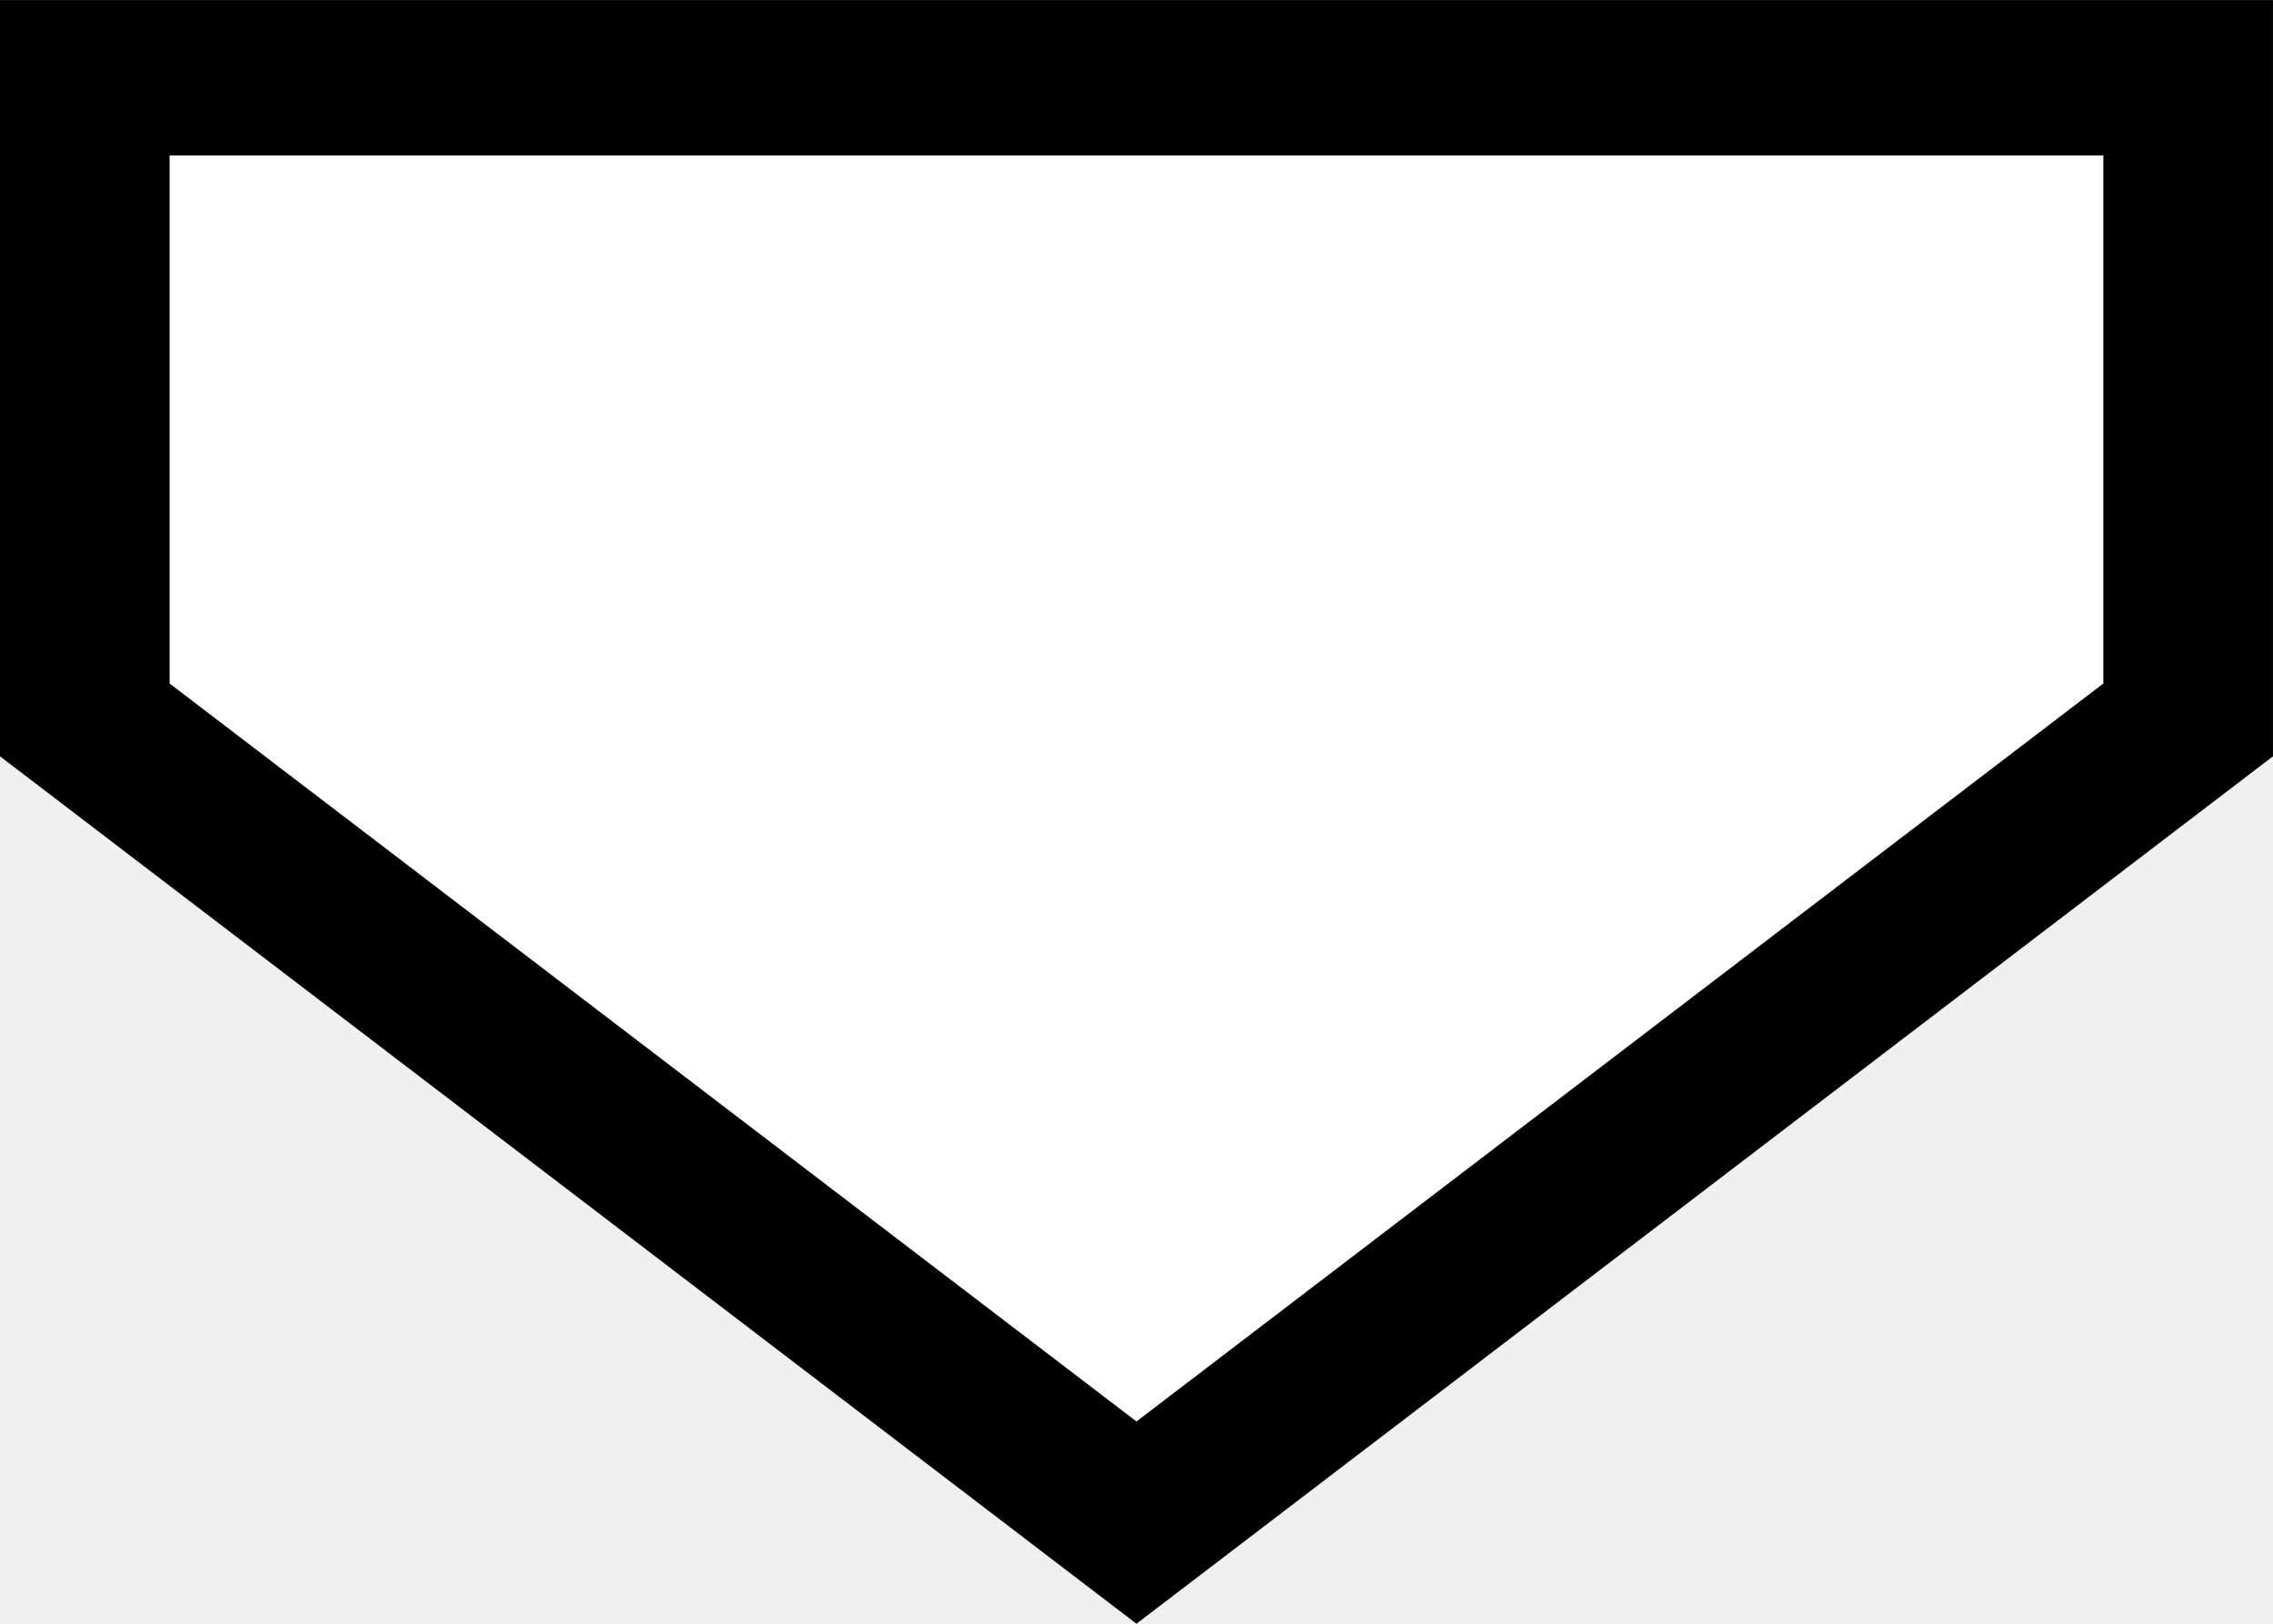
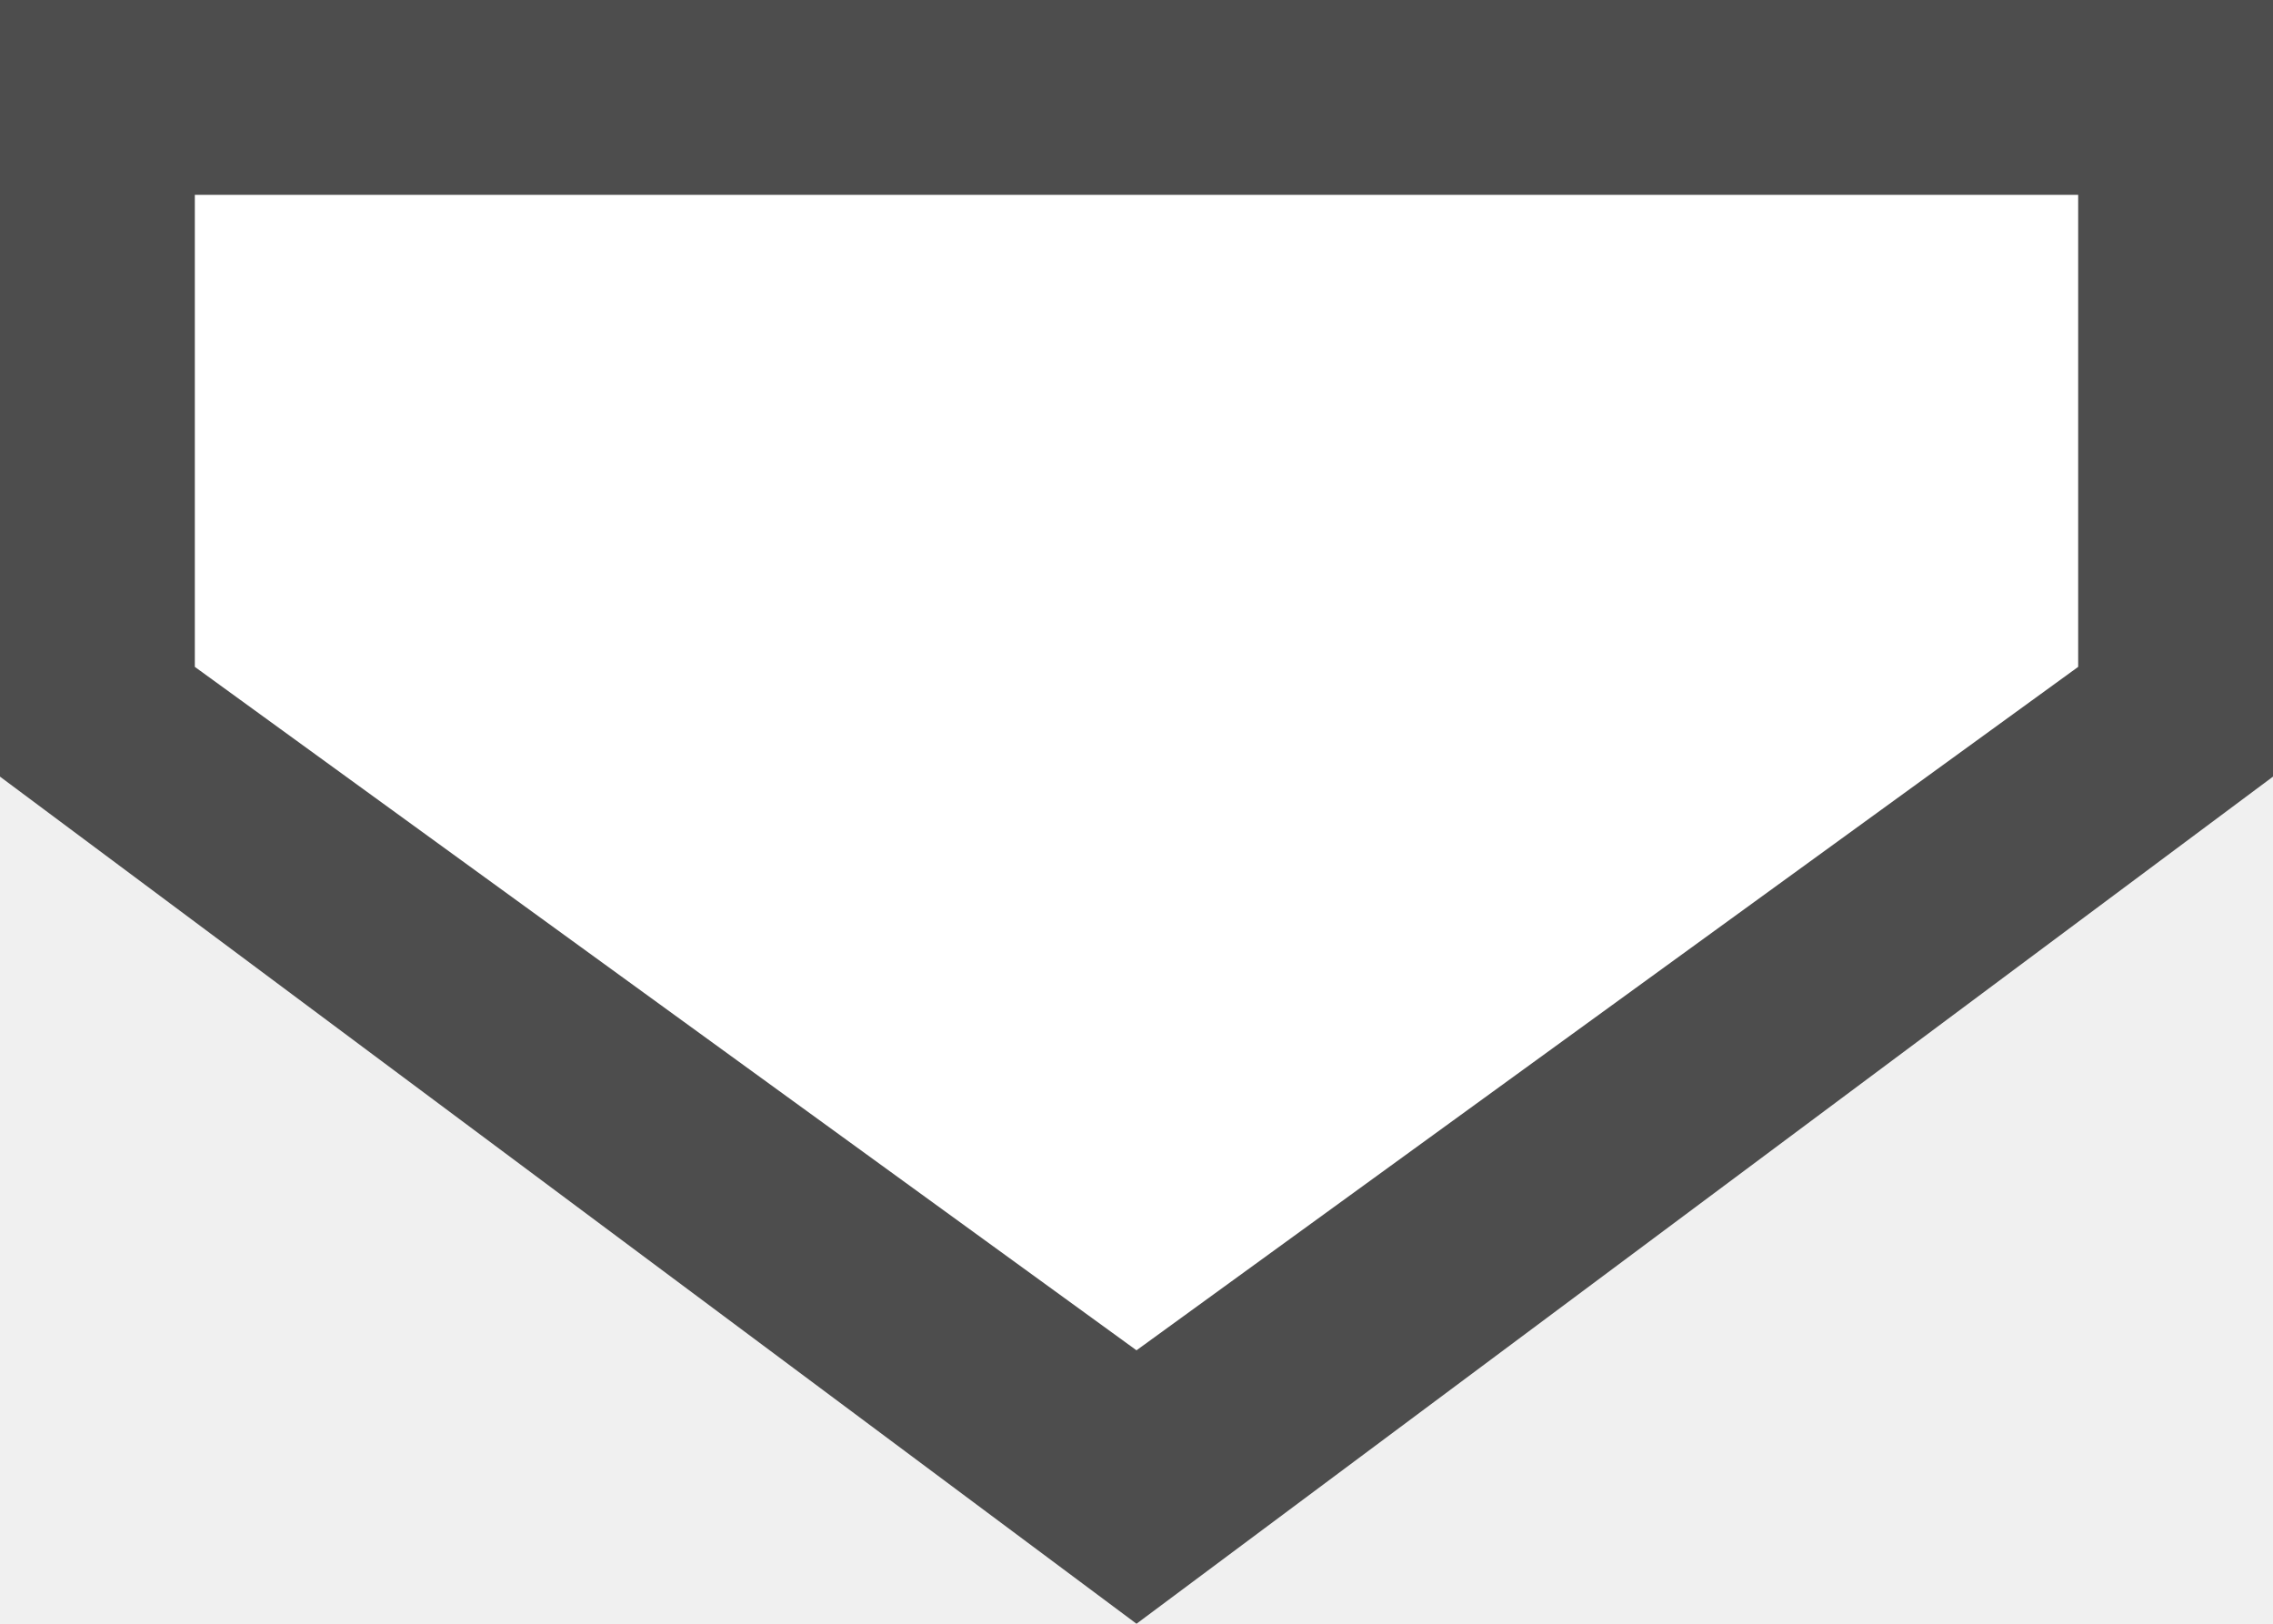
<svg xmlns="http://www.w3.org/2000/svg" width="14" height="10" version="1.1" viewBox="0 0 14 10">
-   <polygon transform="matrix(.10796 0 0 .098871 -.55736 -.50999)" points="130 50 70 100 10 50 10 10 130 10" fill="#fff" stroke="#000" stroke-width="9.679" />
+   <path d="m0.675 0.675v3.77l6.325 4.713 6.325-4.713v-3.77z" color="#000000" color-rendering="auto" dominant-baseline="auto" fill="#fff" image-rendering="auto" shape-rendering="auto" solid-color="#000000" stop-color="#000000" style="font-feature-settings:normal;font-variant-alternates:normal;font-variant-caps:normal;font-variant-east-asian:normal;font-variant-ligatures:normal;font-variant-numeric:normal;font-variant-position:normal;font-variation-settings:normal;inline-size:0;isolation:auto;mix-blend-mode:normal;paint-order:normal;shape-margin:0;shape-padding:0;text-decoration-color:#000000;text-decoration-line:none;text-decoration-style:solid;text-indent:0;text-orientation:mixed;text-transform:none;white-space:normal" />
+   <path d="m7 10-7-5.217v-4.783h14v4.783zm0-1.684 5.8-4.209v-2.907h-11.6v2.907z" color="#000000" color-rendering="auto" dominant-baseline="auto" fill="#4d4d4d" image-rendering="auto" shape-rendering="auto" solid-color="#000000" stop-color="#000000" style="font-feature-settings:normal;font-variant-alternates:normal;font-variant-caps:normal;font-variant-east-asian:normal;font-variant-ligatures:normal;font-variant-numeric:normal;font-variant-position:normal;font-variation-settings:normal;inline-size:0;isolation:auto;mix-blend-mode:normal;paint-order:normal;shape-margin:0;shape-padding:0;text-decoration-color:#000000;text-decoration-line:none;text-decoration-style:solid;text-indent:0;text-orientation:mixed;text-transform:none;white-space:normal" />
</svg>
